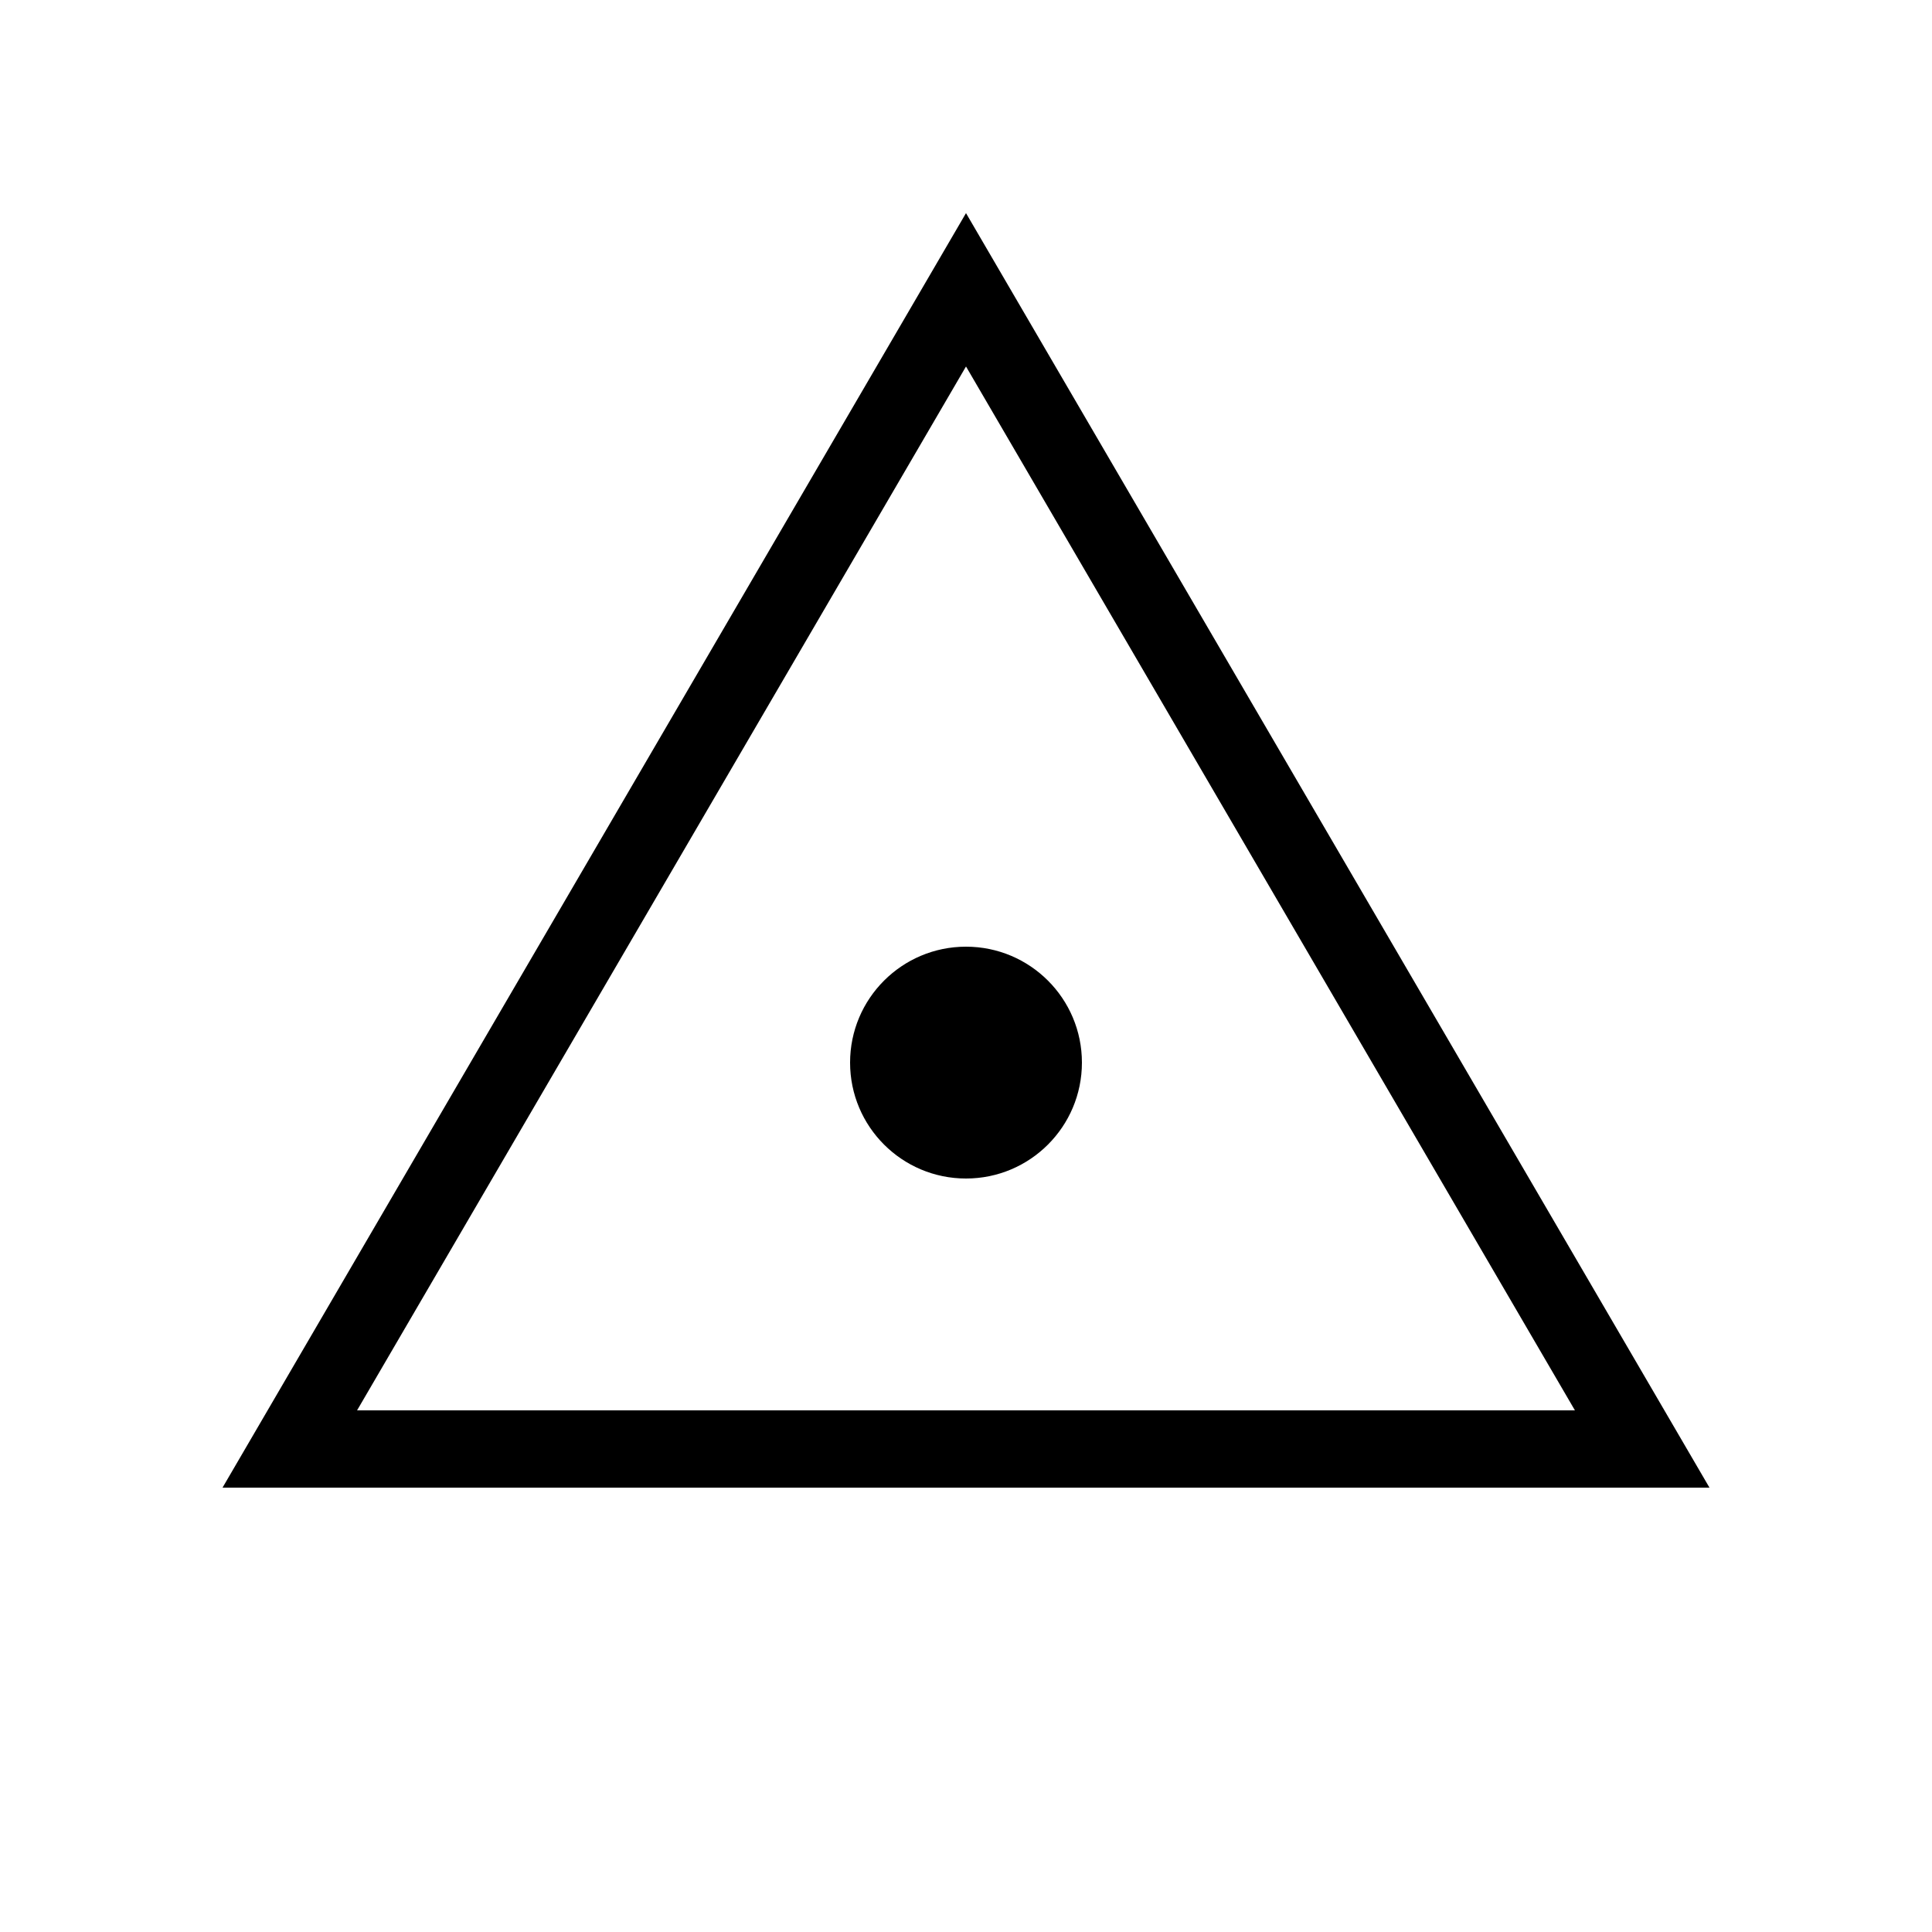
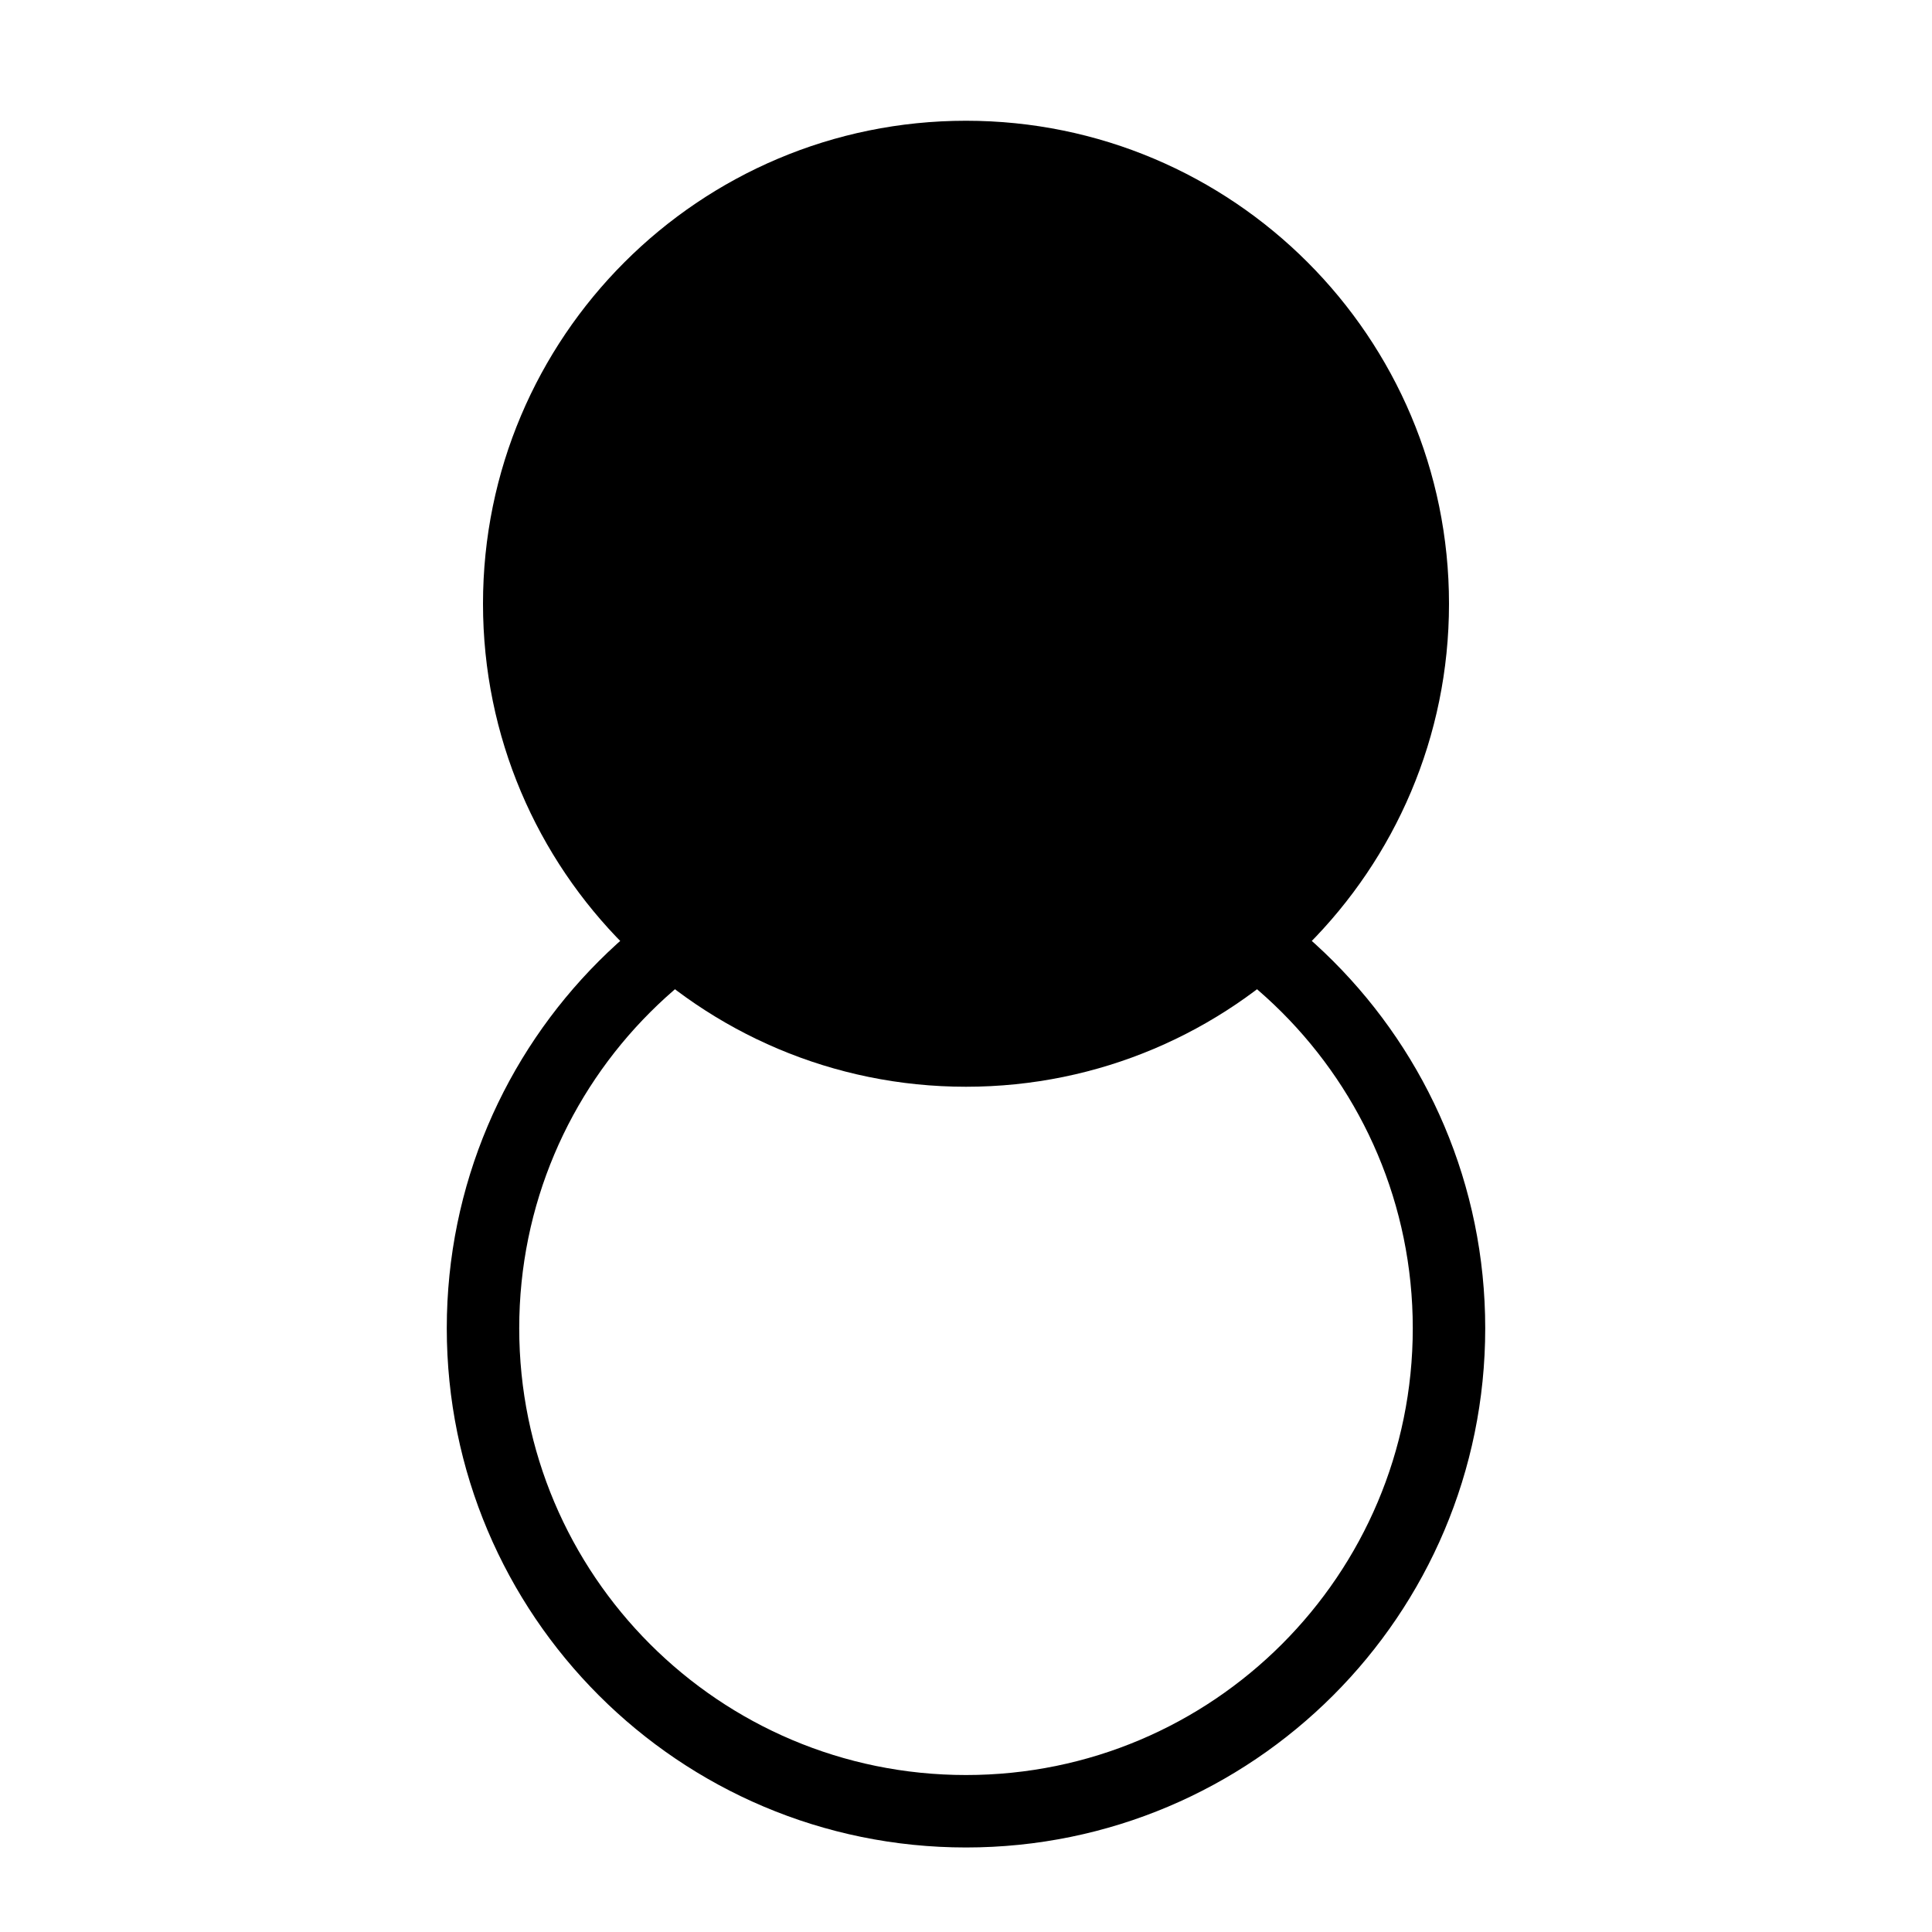
- <svg xmlns="http://www.w3.org/2000/svg" viewBox="0 0 100 100" width="100" height="100">
-   <polygon points="50,15 85,75 15,75" fill="none" stroke="currentColor" stroke-width="4" />
-   <circle cx="50" cy="55" r="6" fill="currentColor" />
+ <svg xmlns="http://www.w3.org/2000/svg" width="80" height="80" viewBox="0 0 80 80">
+   <circle cx="40" cy="25" r="20" fill="black" />
+   <circle cx="40" cy="55" r="20" fill="none" stroke="black" stroke-width="3" />
</svg>
